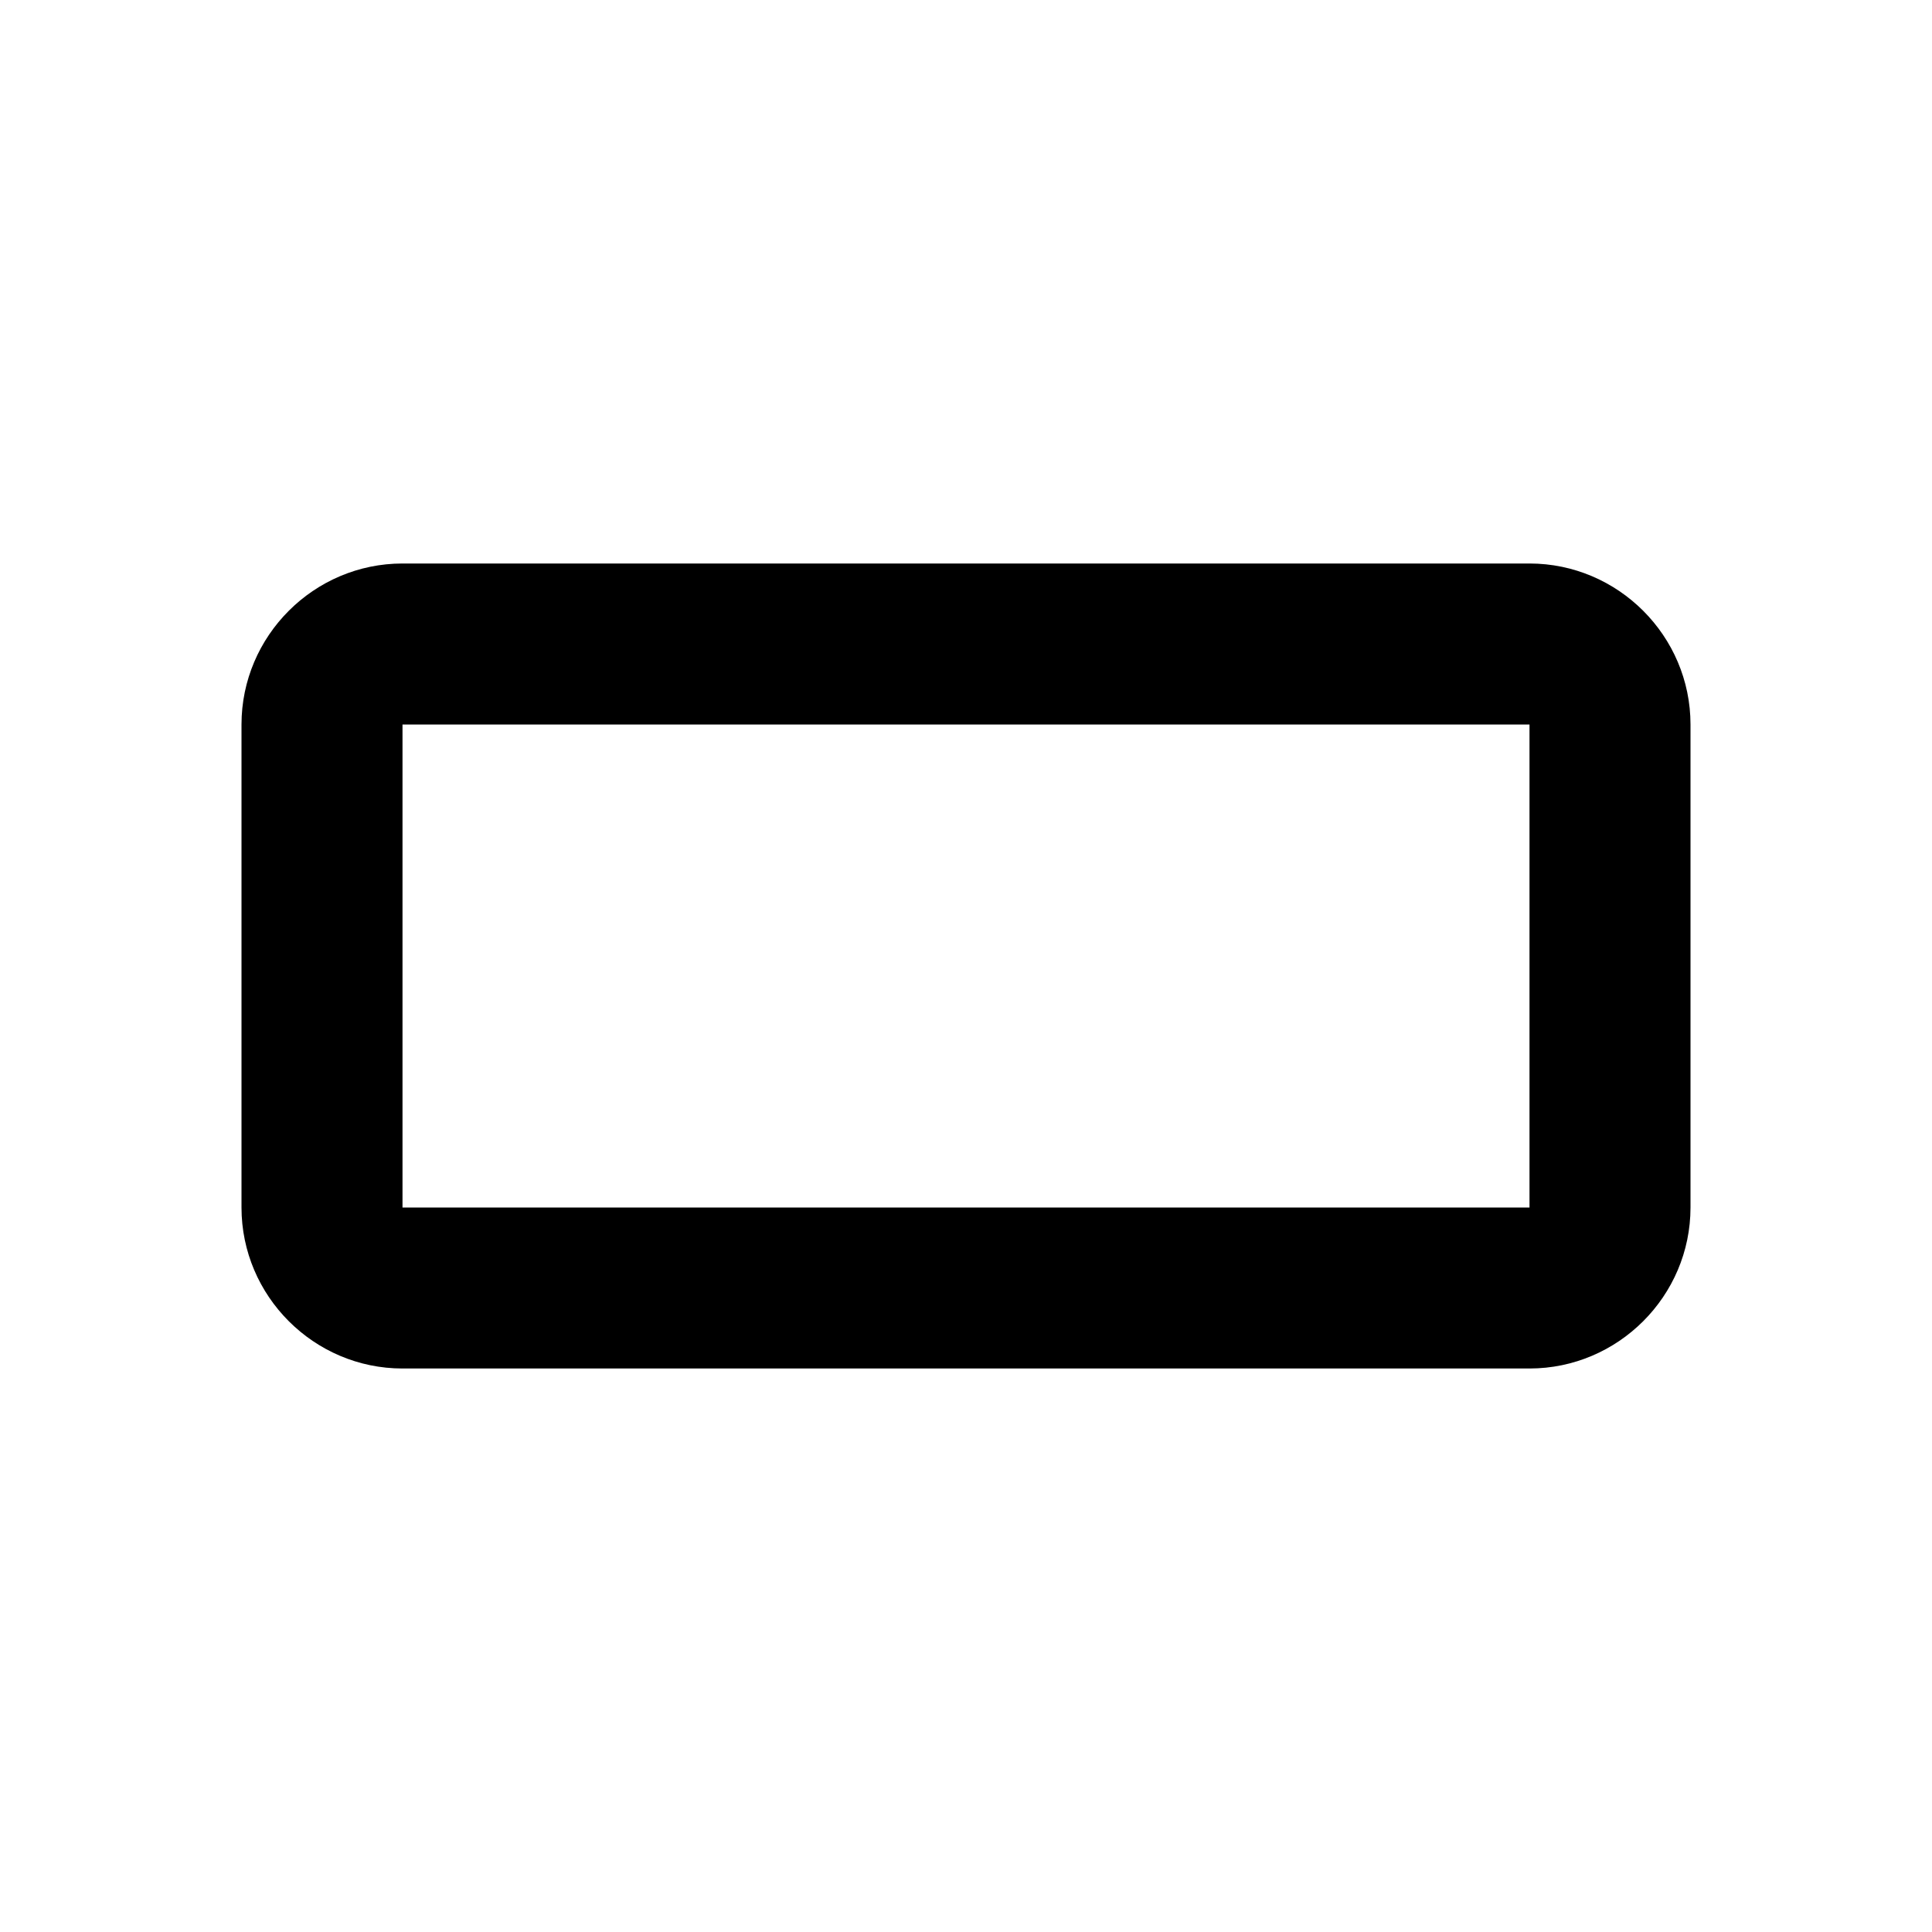
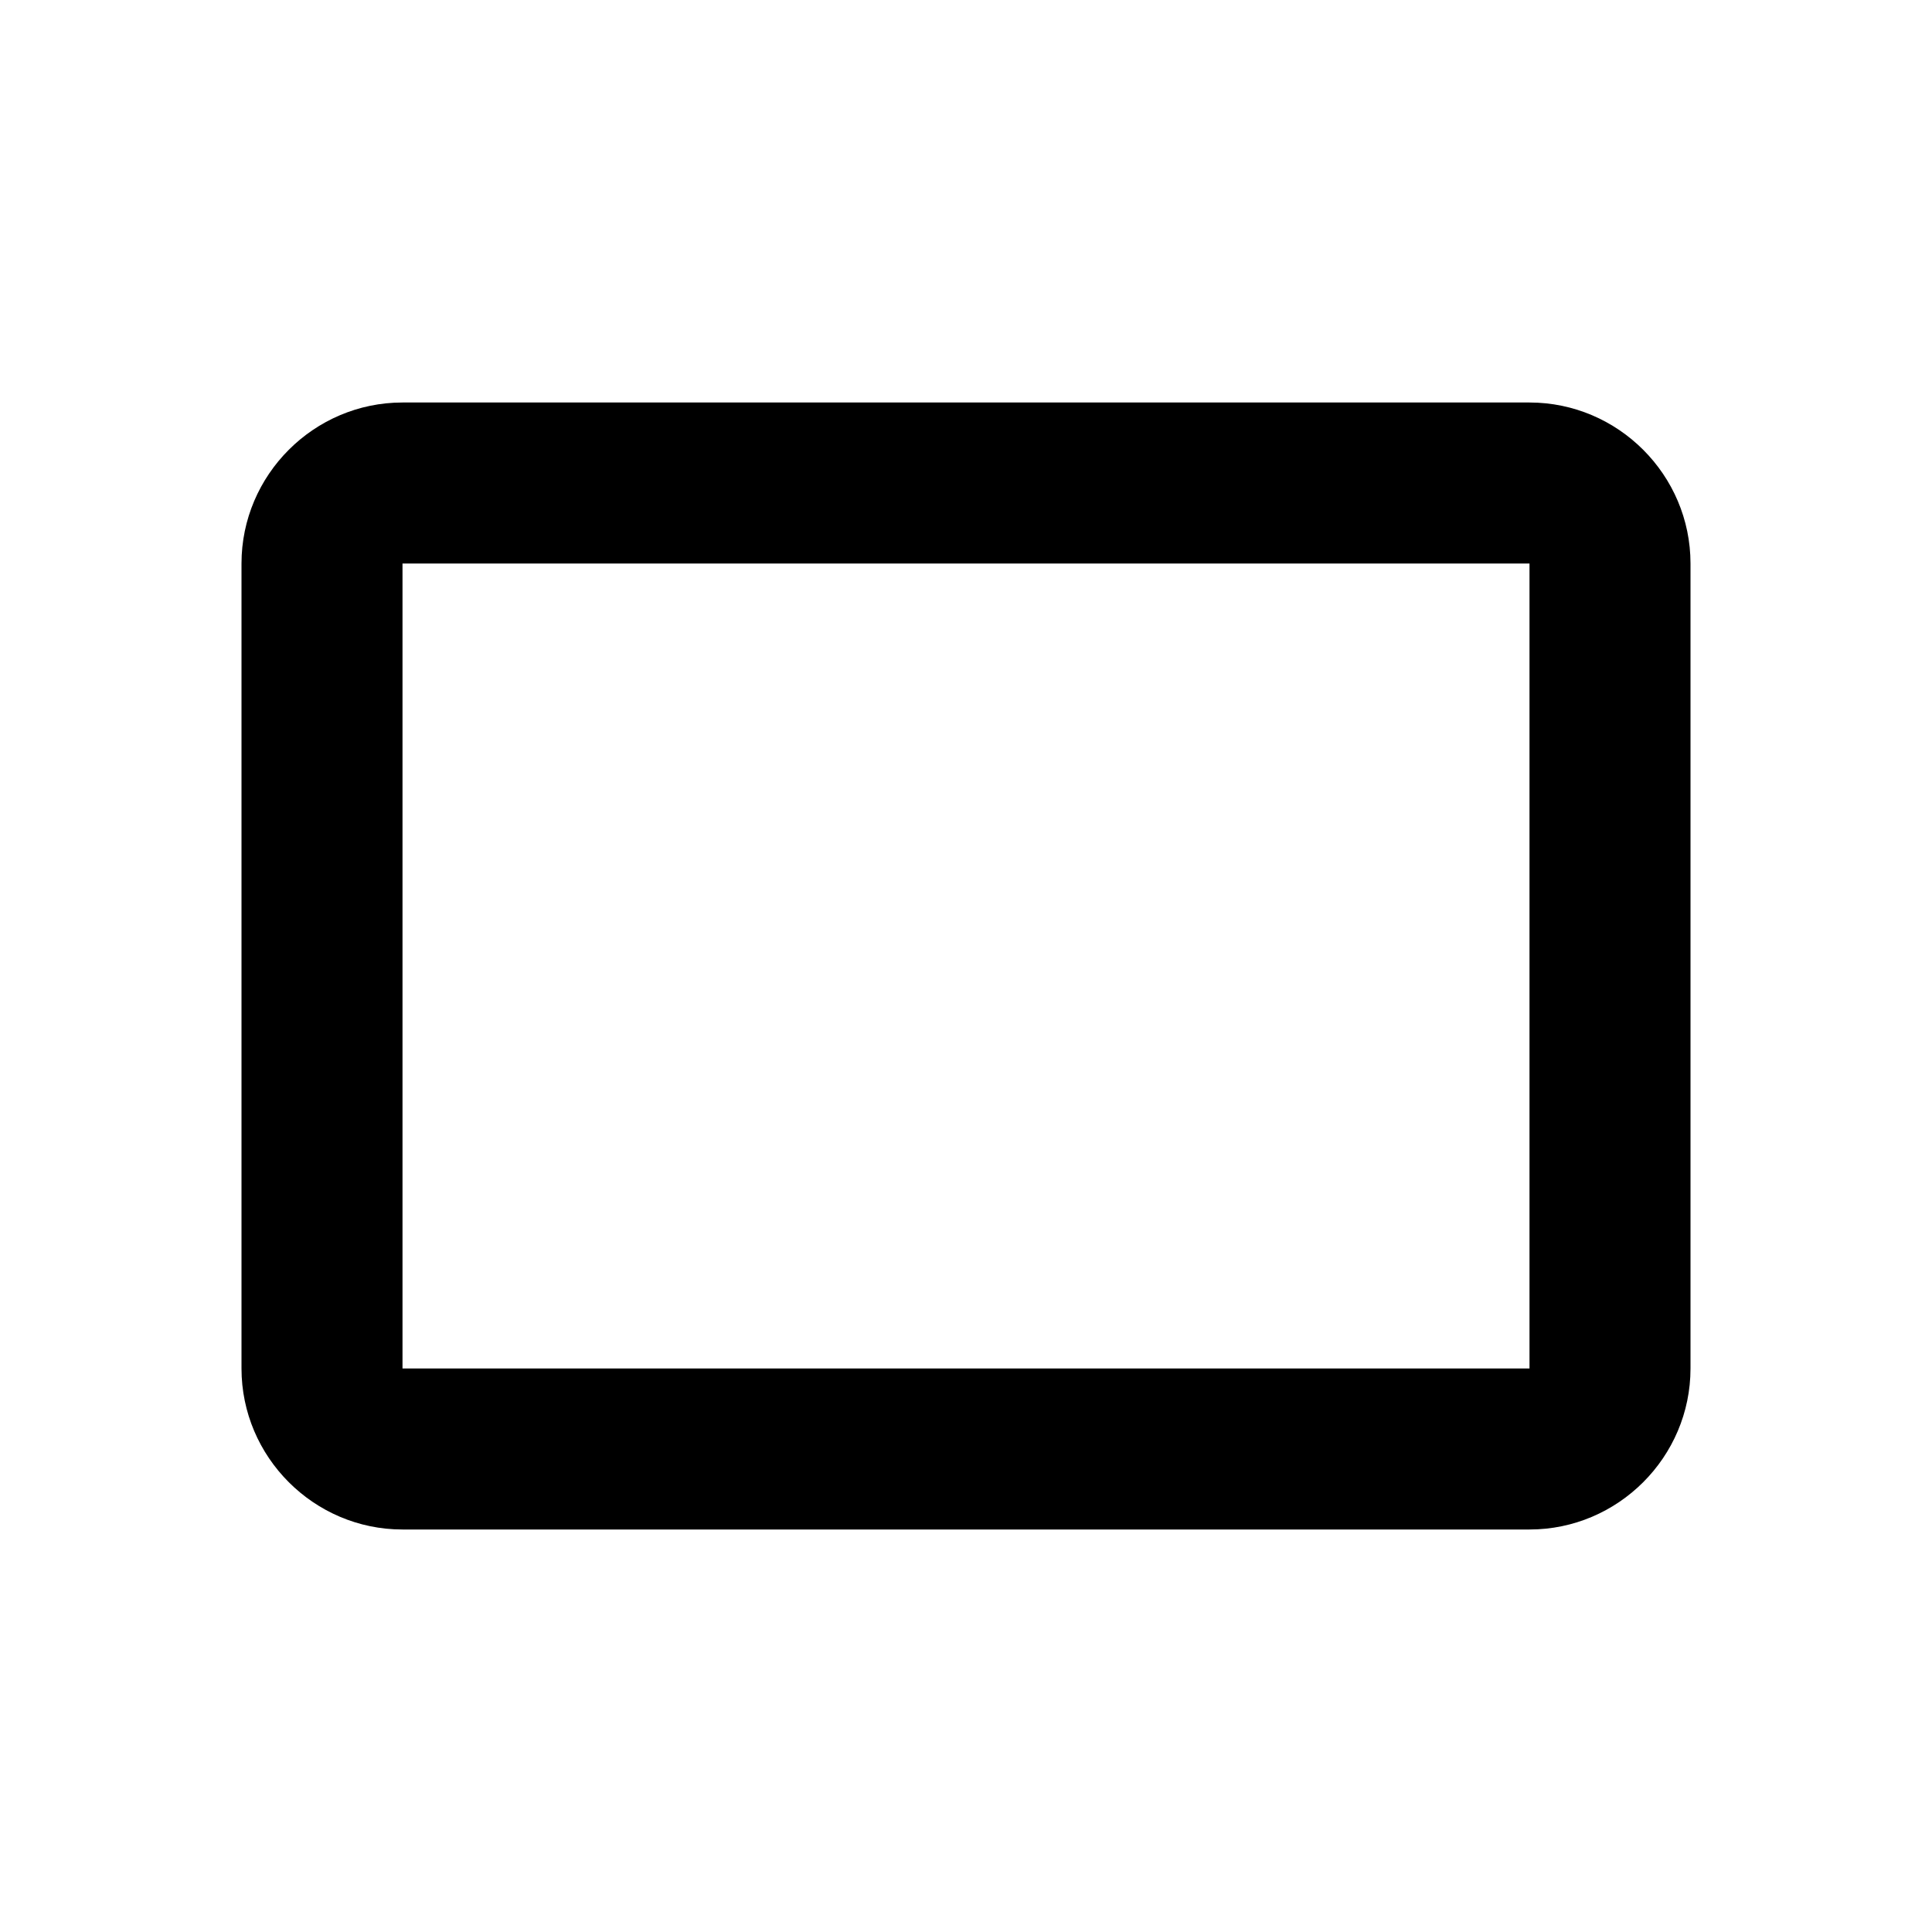
- <svg xmlns="http://www.w3.org/2000/svg" height="24" viewBox="0 0 24 24" width="24">
-   <path d="M0 0h24v24H0z" fill="none" />
-   <path d="M19 7H5c-1.1 0-2 .9-2 2v6c0 1.1.9 2 2 2h14c1.1 0 2-.9 2-2V9c0-1.1-.9-2-2-2zm0 8H5V9h14v6z" />
+ <svg xmlns="http://www.w3.org/2000/svg" enable-background="new 0 0 24 24" height="24" viewBox="0 0 24 24" width="24">
+   <g>
+     <rect fill="none" height="24" width="24" />
+   </g>
+   <g>
+     <g>
+       <g>
+         <path d="M19,5H5C3.9,5,3,5.9,3,7v10c0,1.1,0.9,2,2,2h14c1.1,0,2-0.9,2-2V7C21,5.9,20.1,5,19,5z M19,17H5V7h14V17z" />
+       </g>
+     </g>
+   </g>
</svg>
